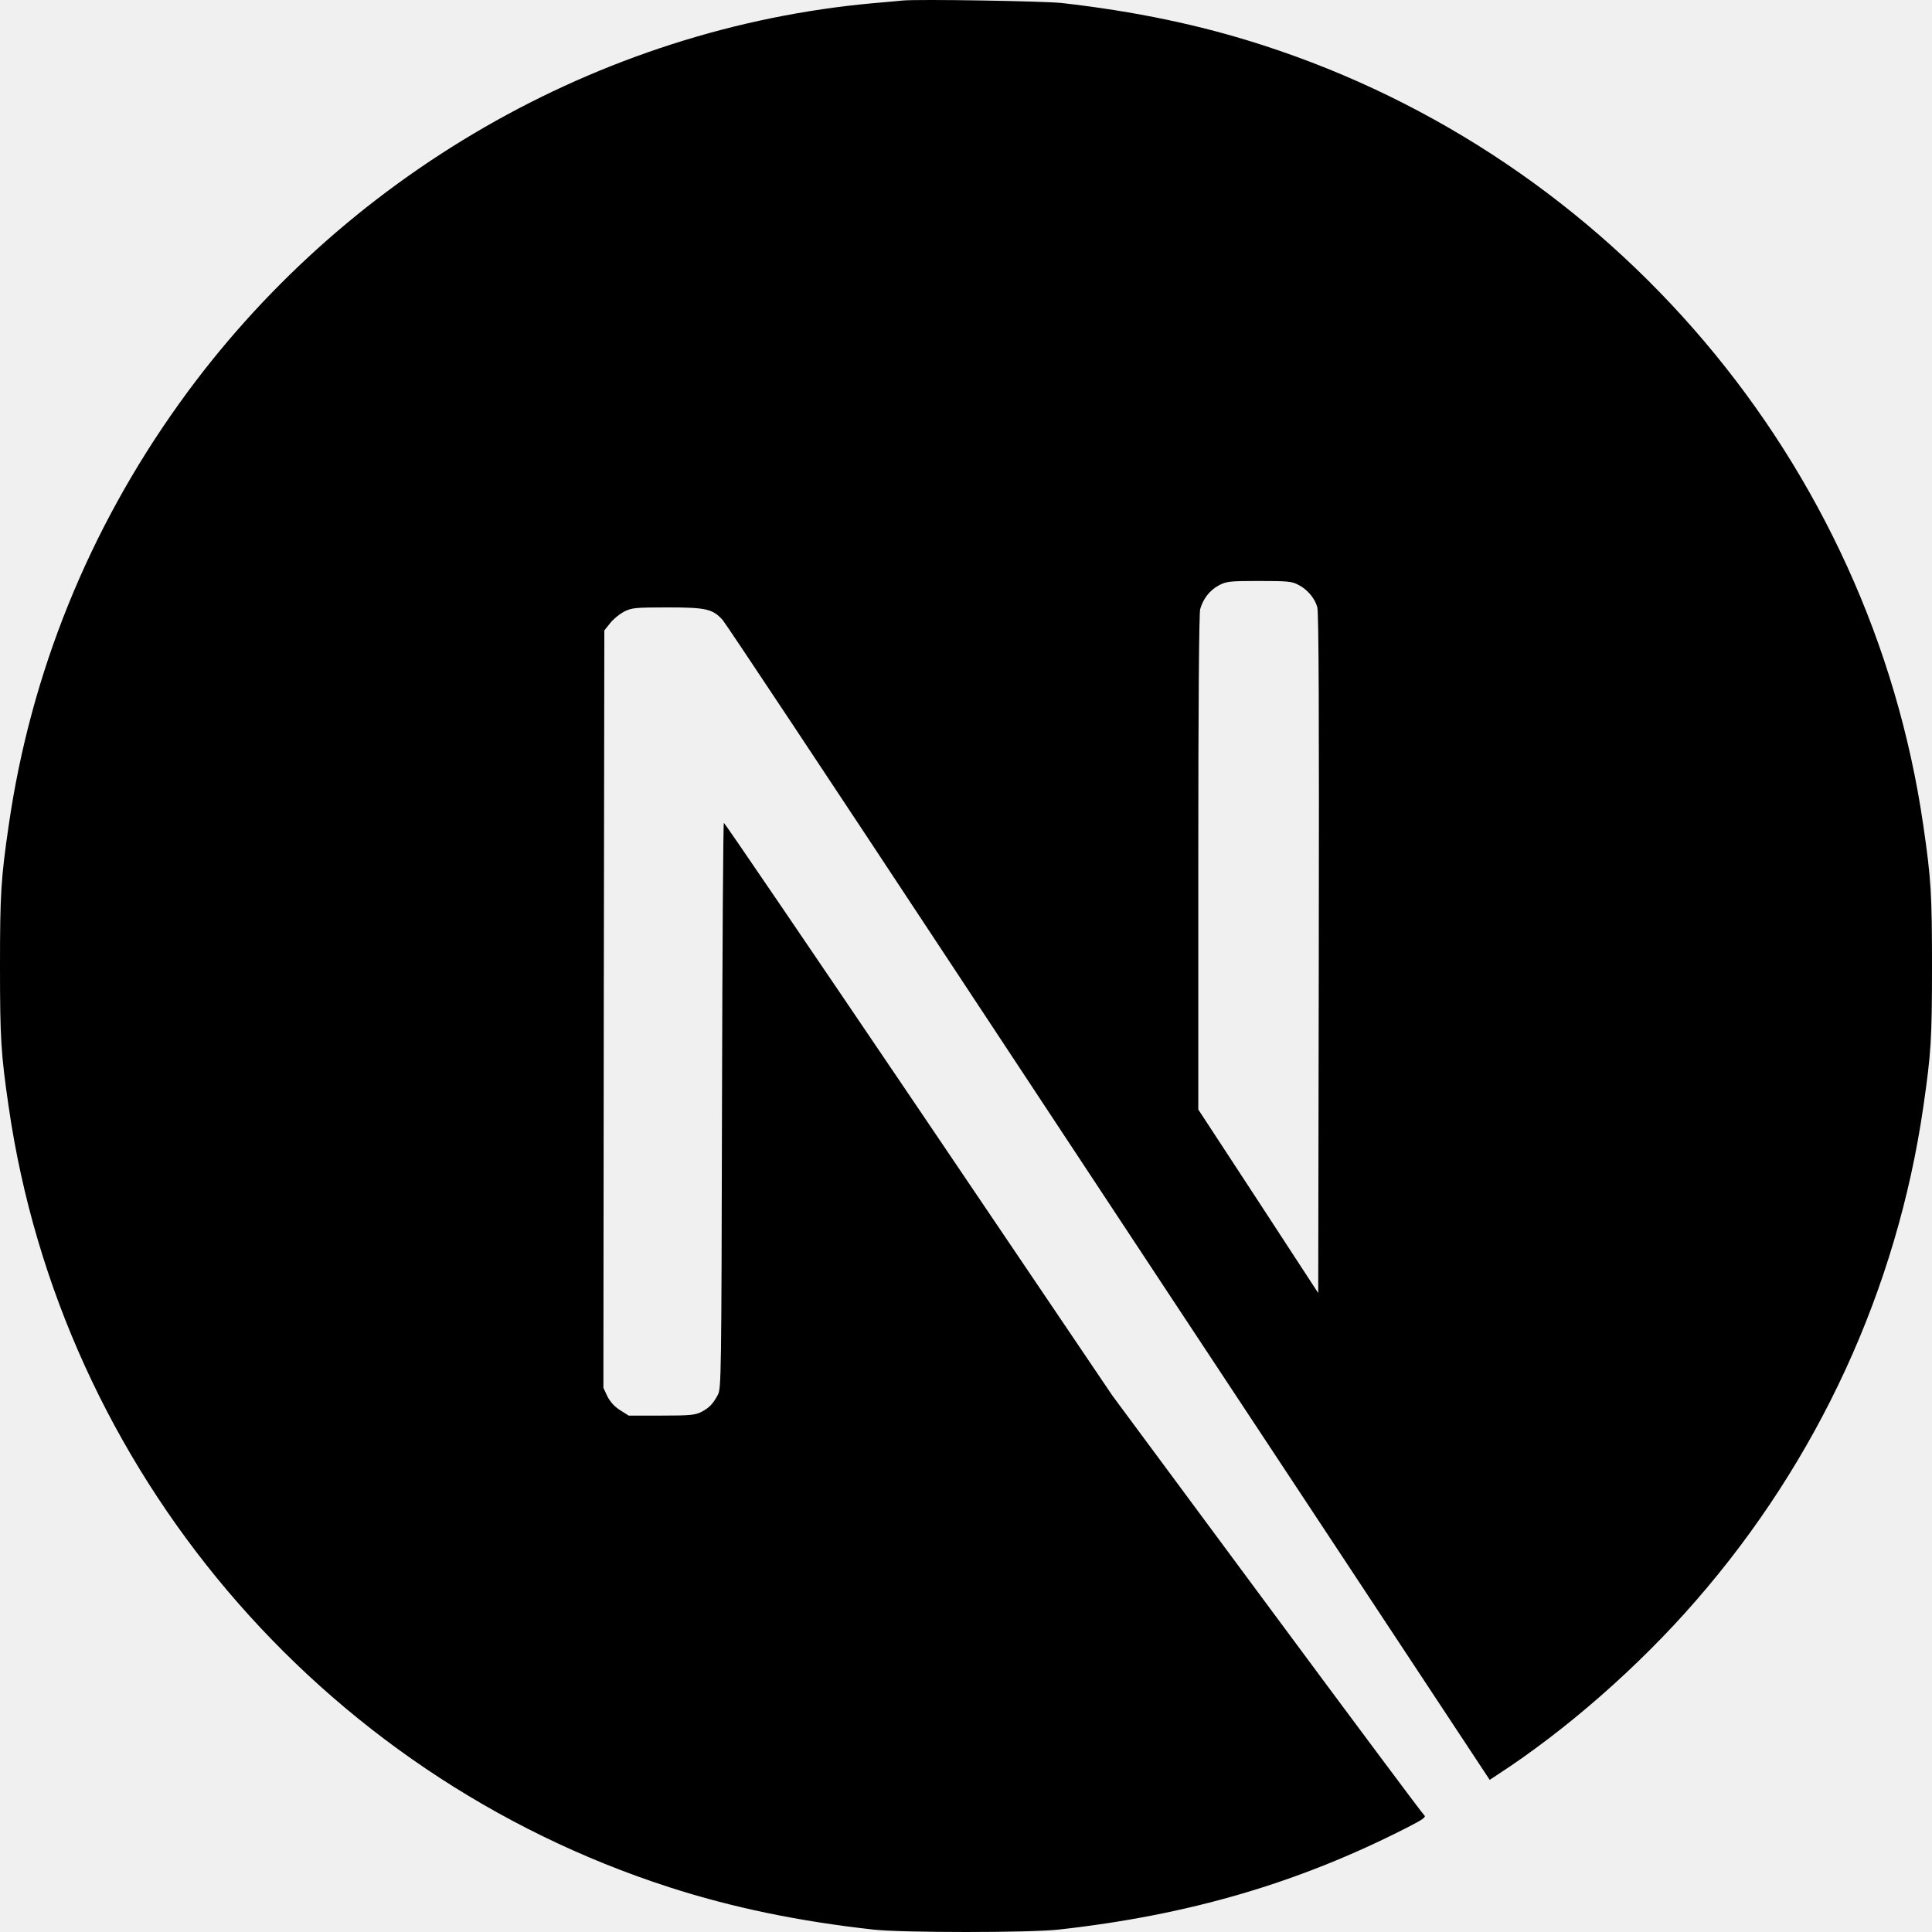
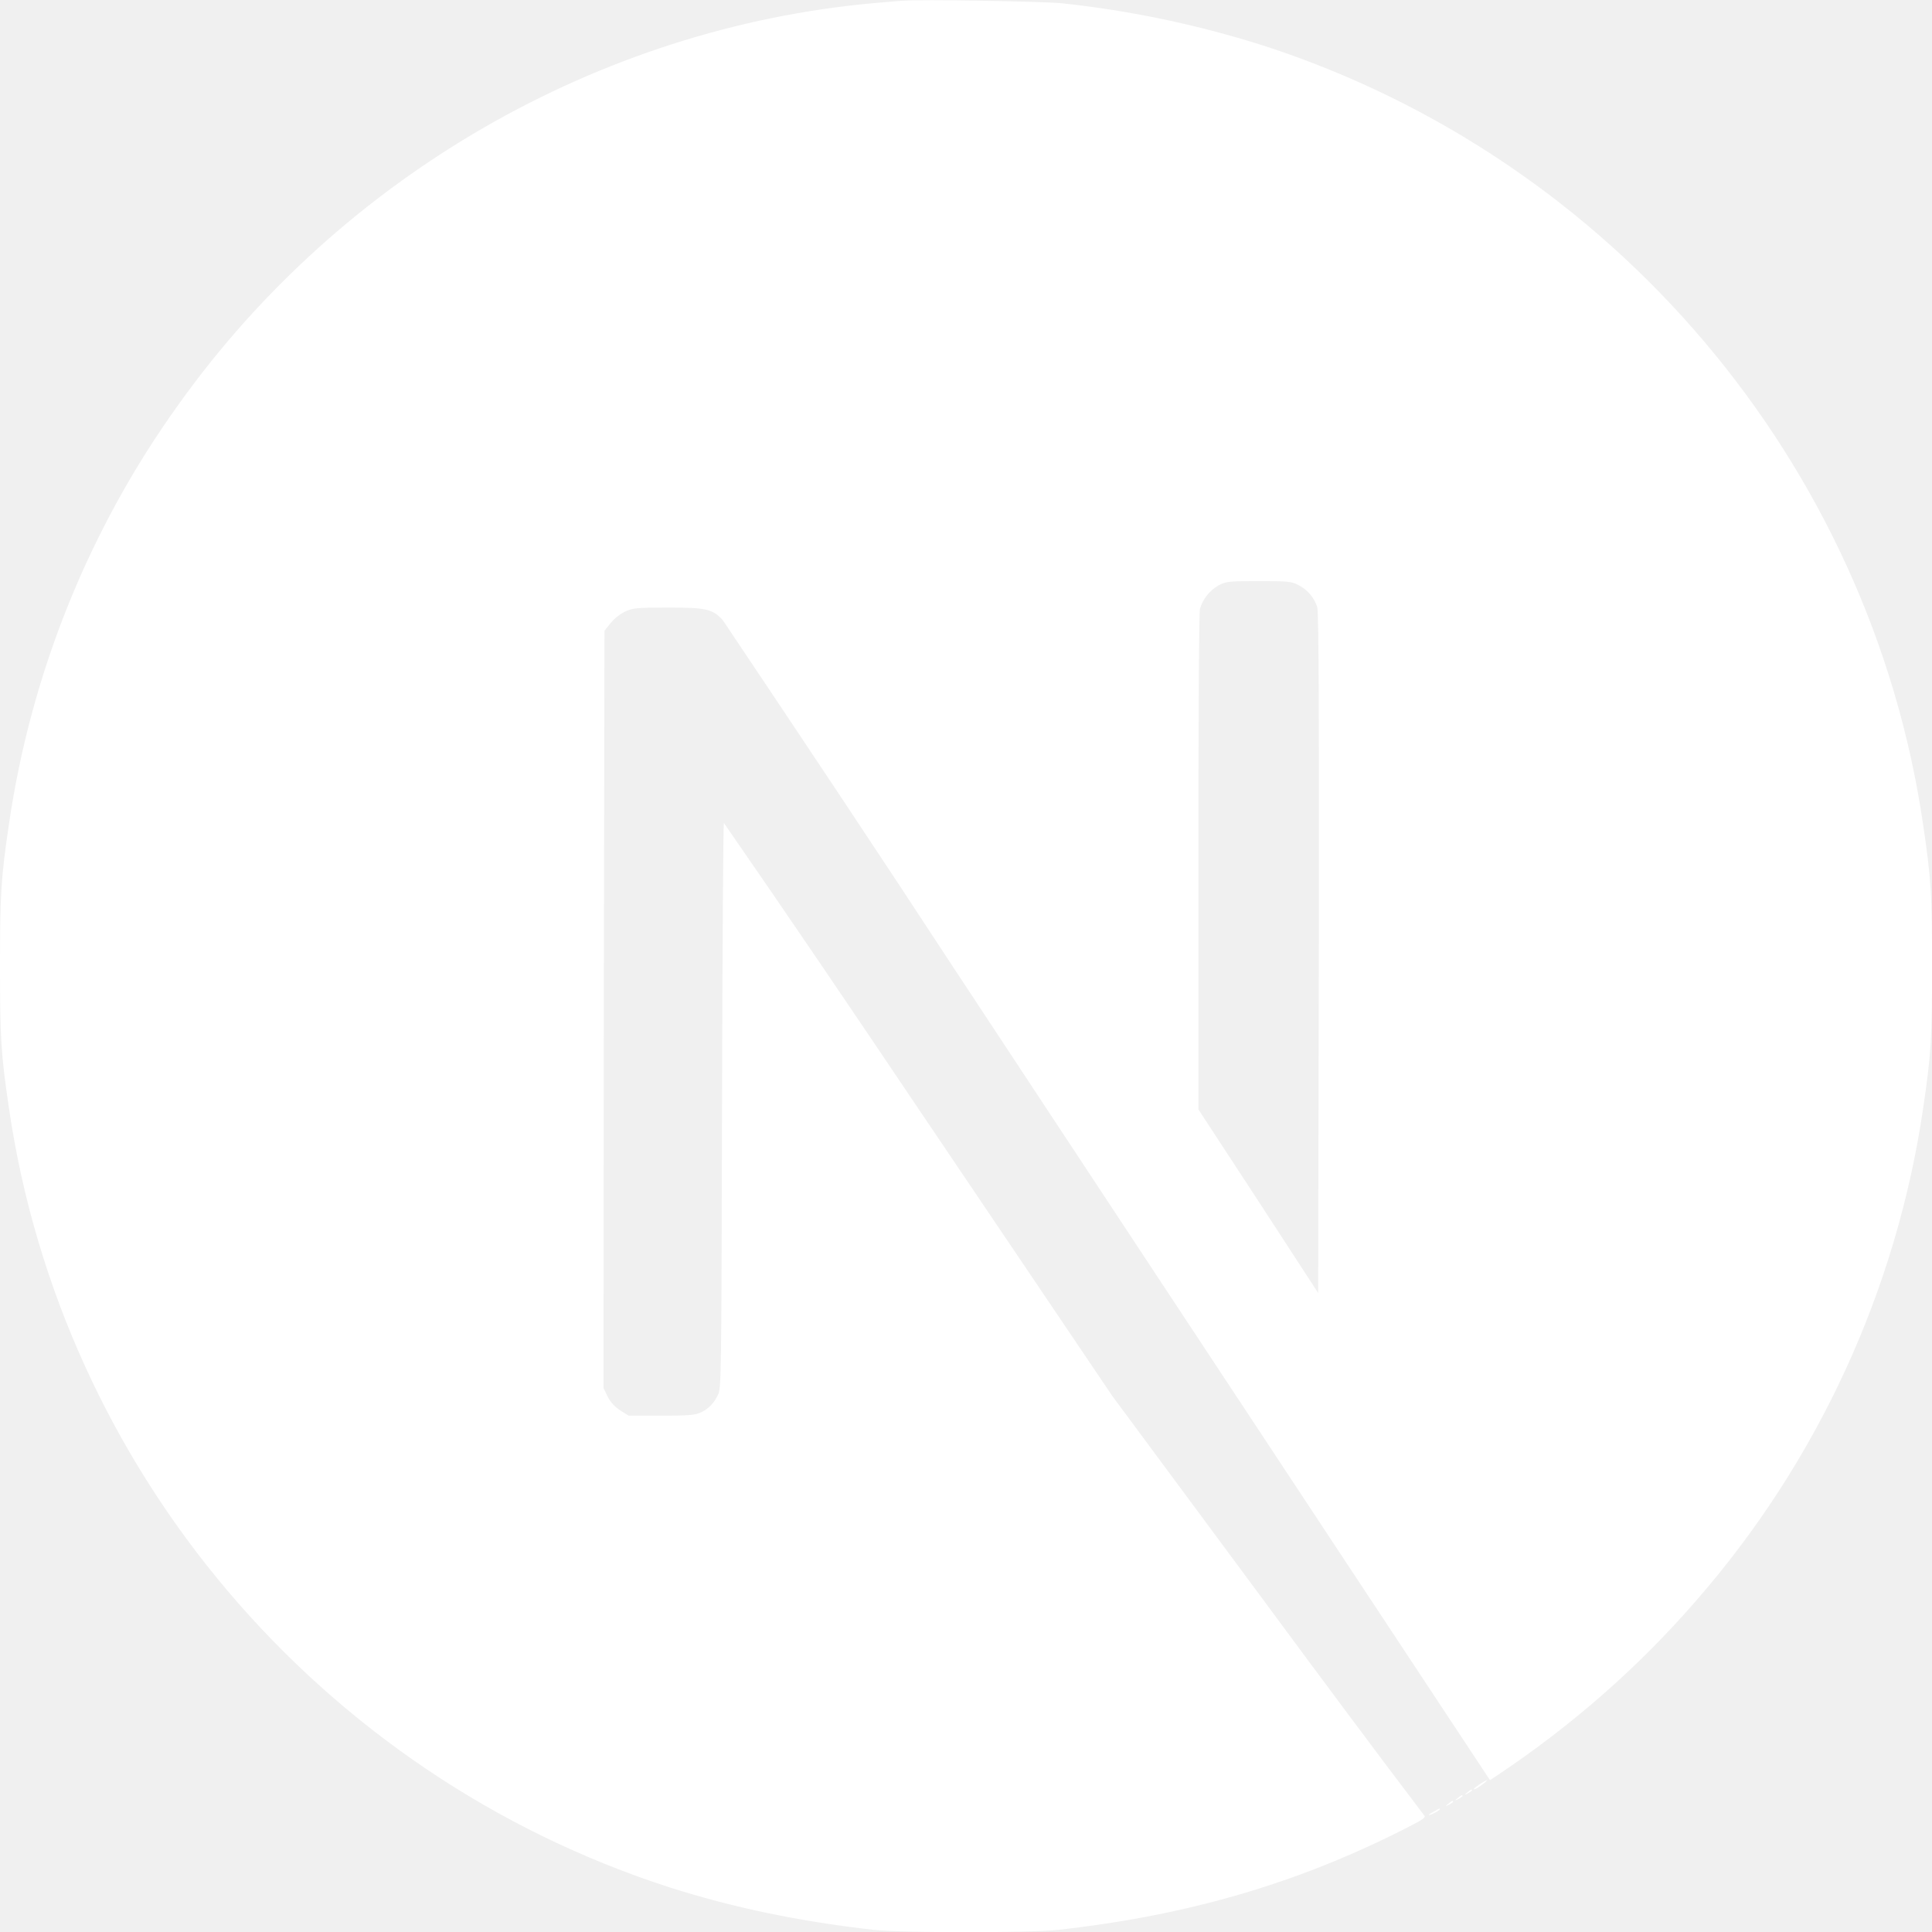
- <svg xmlns="http://www.w3.org/2000/svg" width="256" height="256" viewBox="0 0 256 256" fill="none">
-   <path d="M119.617 0.069C119.066 0.119 117.315 0.294 115.738 0.419C79.377 3.697 45.319 23.313 23.748 53.463C11.736 70.227 4.054 89.243 1.151 109.385C0.125 116.415 0 118.492 0 128.025C0 137.558 0.125 139.635 1.151 146.666C8.108 194.73 42.316 235.114 88.712 250.076C97.02 252.754 105.778 254.58 115.738 255.681C119.617 256.106 136.383 256.106 140.262 255.681C157.454 253.779 172.018 249.526 186.382 242.195C188.584 241.069 189.01 240.769 188.709 240.518C188.509 240.368 179.125 227.783 167.864 212.57L147.394 184.922L121.744 146.966C107.63 126.098 96.019 109.034 95.919 109.034C95.819 109.009 95.719 125.873 95.668 146.465C95.593 182.52 95.568 183.971 95.118 184.822C94.467 186.048 93.967 186.549 92.916 187.099C92.115 187.499 91.414 187.574 87.636 187.574H83.306L82.155 186.849C81.404 186.373 80.854 185.748 80.479 185.022L79.953 183.896L80.003 133.73L80.078 83.538L80.854 82.562C81.254 82.037 82.105 81.361 82.706 81.036C83.732 80.536 84.132 80.486 88.461 80.486C93.566 80.486 94.417 80.686 95.743 82.137C96.119 82.537 110.007 103.455 126.624 128.651C143.24 153.846 165.962 188.25 177.123 205.139L197.393 235.84L198.419 235.164C207.503 229.259 217.112 220.852 224.719 212.095C240.91 193.504 251.345 170.836 254.849 146.666C255.875 139.635 256 137.558 256 128.025C256 118.492 255.875 116.415 254.849 109.385C247.892 61.32 213.684 20.936 167.288 5.974C159.105 3.322 150.397 1.495 140.637 0.394C138.235 0.144 121.694 -0.131 119.617 0.069ZM172.018 77.483C173.219 78.084 174.195 79.235 174.545 80.436C174.746 81.086 174.796 94.998 174.746 126.349L174.671 171.336L166.738 159.176L158.78 147.016V114.314C158.78 93.171 158.88 81.286 159.03 80.711C159.431 79.31 160.307 78.209 161.508 77.558C162.534 77.033 162.909 76.983 166.838 76.983C170.542 76.983 171.192 77.033 172.018 77.483Z" fill="black" />
+ <svg xmlns="http://www.w3.org/2000/svg" fill="#ffffff" viewBox="0 0 32 32">
+   <g id="SVGRepo_bgCarrier" stroke-width="0" />
+   <g id="SVGRepo_tracerCarrier" stroke-linecap="round" stroke-linejoin="round" />
+   <g id="SVGRepo_iconCarrier">
+     <path d="M23.749 30.005c-0.119 0.063-0.109 0.083 0.005 0.025 0.037-0.015 0.068-0.036 0.095-0.061 0-0.021 0-0.021-0.1 0.036zM23.989 29.875c-0.057 0.047-0.057 0.047 0.011 0.016 0.036-0.021 0.068-0.041 0.068-0.047 0-0.027-0.016-0.021-0.079 0.031zM24.145 29.781c-0.057 0.047-0.057 0.047 0.011 0.016 0.037-0.021 0.068-0.043 0.068-0.048 0-0.025-0.016-0.020-0.079 0.032zM24.303 29.688c-0.057 0.047-0.057 0.047 0.009 0.015 0.037-0.020 0.068-0.041 0.068-0.047 0-0.025-0.016-0.020-0.077 0.032zM24.516 29.547c-0.109 0.073-0.147 0.12-0.047 0.068 0.067-0.041 0.181-0.131 0.161-0.131-0.043 0.016-0.079 0.043-0.115 0.063zM14.953 0.011c-0.073 0.005-0.292 0.025-0.484 0.041-4.548 0.412-8.803 2.86-11.5 6.631-1.491 2.067-2.459 4.468-2.824 6.989-0.129 0.88-0.145 1.14-0.145 2.333 0 1.192 0.016 1.448 0.145 2.328 0.871 6.011 5.147 11.057 10.943 12.927 1.043 0.333 2.136 0.563 3.381 0.704 0.484 0.052 2.577 0.052 3.061 0 2.152-0.24 3.969-0.771 5.767-1.688 0.276-0.14 0.328-0.177 0.291-0.208-0.88-1.161-1.744-2.323-2.609-3.495l-2.557-3.453-3.203-4.745c-1.068-1.588-2.14-3.172-3.229-4.744-0.011 0-0.025 2.109-0.031 4.681-0.011 4.505-0.011 4.688-0.068 4.792-0.057 0.125-0.151 0.229-0.276 0.287-0.099 0.047-0.188 0.057-0.661 0.057h-0.541l-0.141-0.088c-0.088-0.057-0.161-0.136-0.208-0.229l-0.068-0.141 0.005-6.271 0.011-6.271 0.099-0.125c0.063-0.077 0.141-0.14 0.229-0.187 0.131-0.063 0.183-0.073 0.724-0.073 0.635 0 0.74 0.025 0.907 0.208 1.296 1.932 2.588 3.869 3.859 5.812 2.079 3.152 4.917 7.453 6.312 9.563l2.537 3.839 0.125-0.083c1.219-0.813 2.328-1.781 3.285-2.885 2.016-2.308 3.324-5.147 3.767-8.177 0.129-0.88 0.145-1.141 0.145-2.333 0-1.193-0.016-1.448-0.145-2.328-0.871-6.011-5.147-11.057-10.943-12.928-1.084-0.343-2.199-0.577-3.328-0.697-0.303-0.031-2.371-0.068-2.631-0.041zM21.5 9.688c0.151 0.072 0.265 0.208 0.317 0.364 0.027 0.084 0.032 1.823 0.027 5.74l-0.011 5.624-0.989-1.52-0.995-1.521v-4.083c0-2.647 0.011-4.131 0.025-4.204 0.047-0.167 0.161-0.307 0.313-0.395 0.124-0.063 0.172-0.068 0.667-0.068 0.463 0 0.541 0.005 0.645 0.063z" />
+   </g>
</svg>
